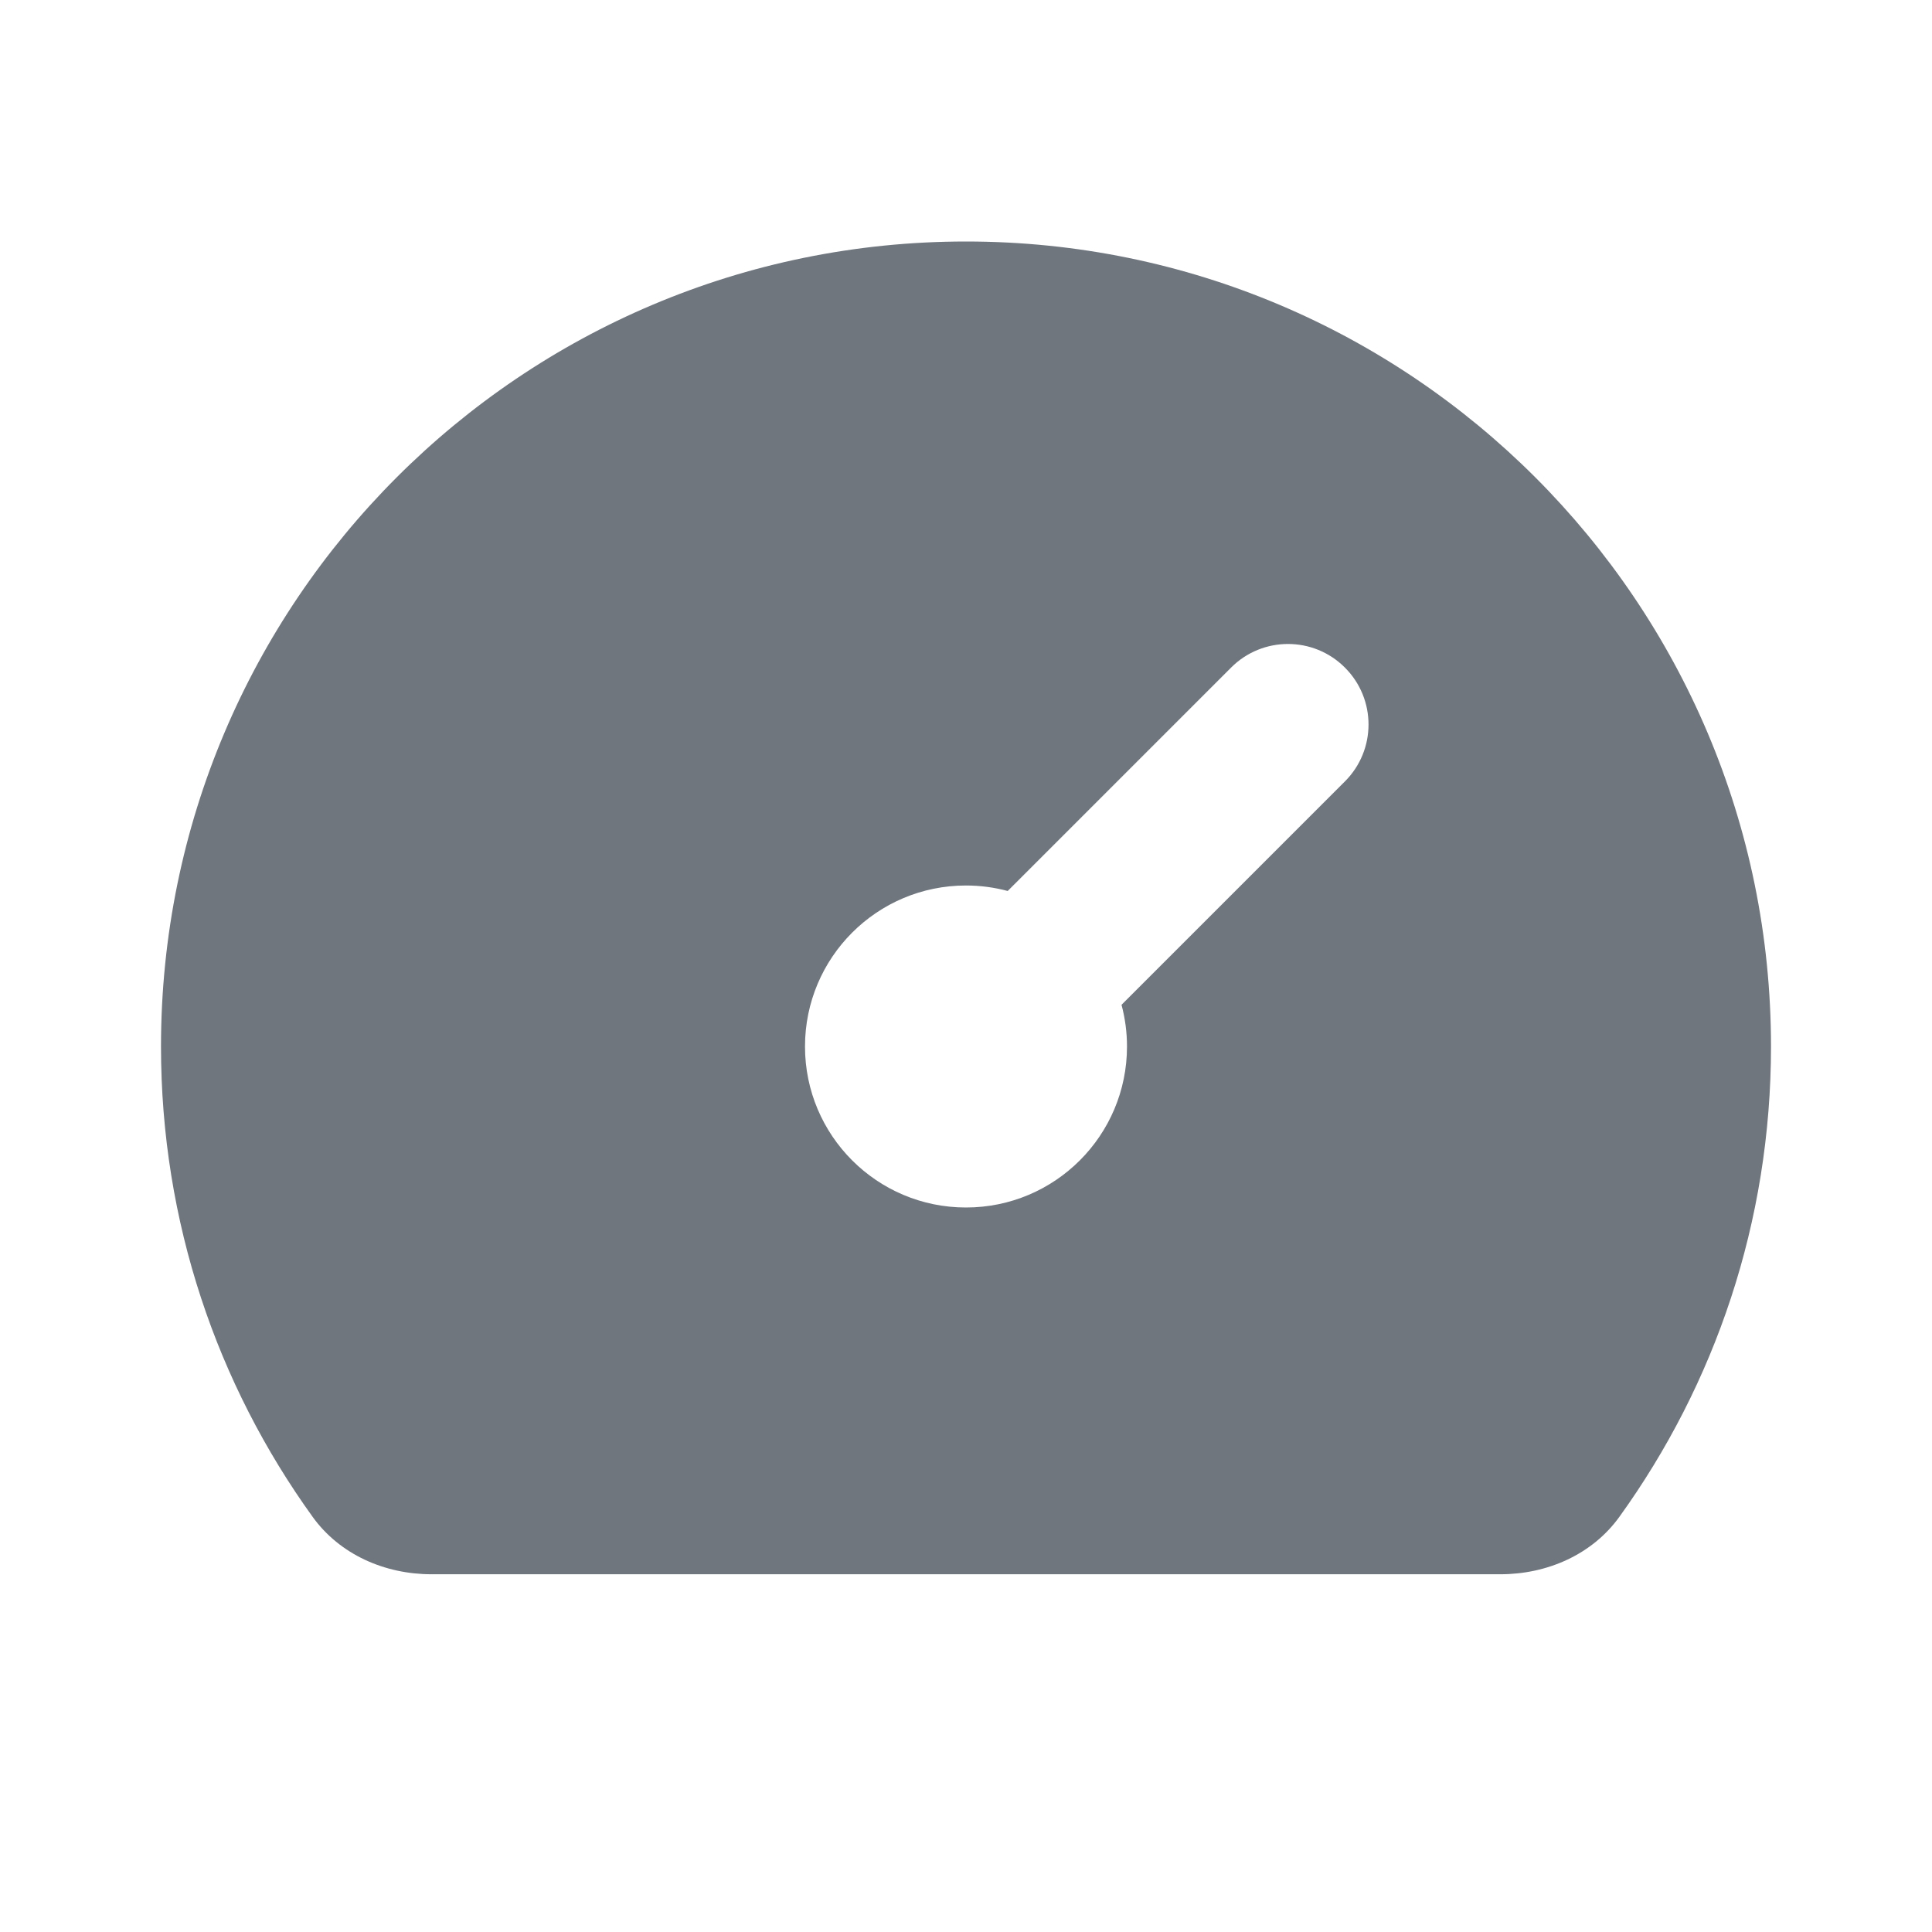
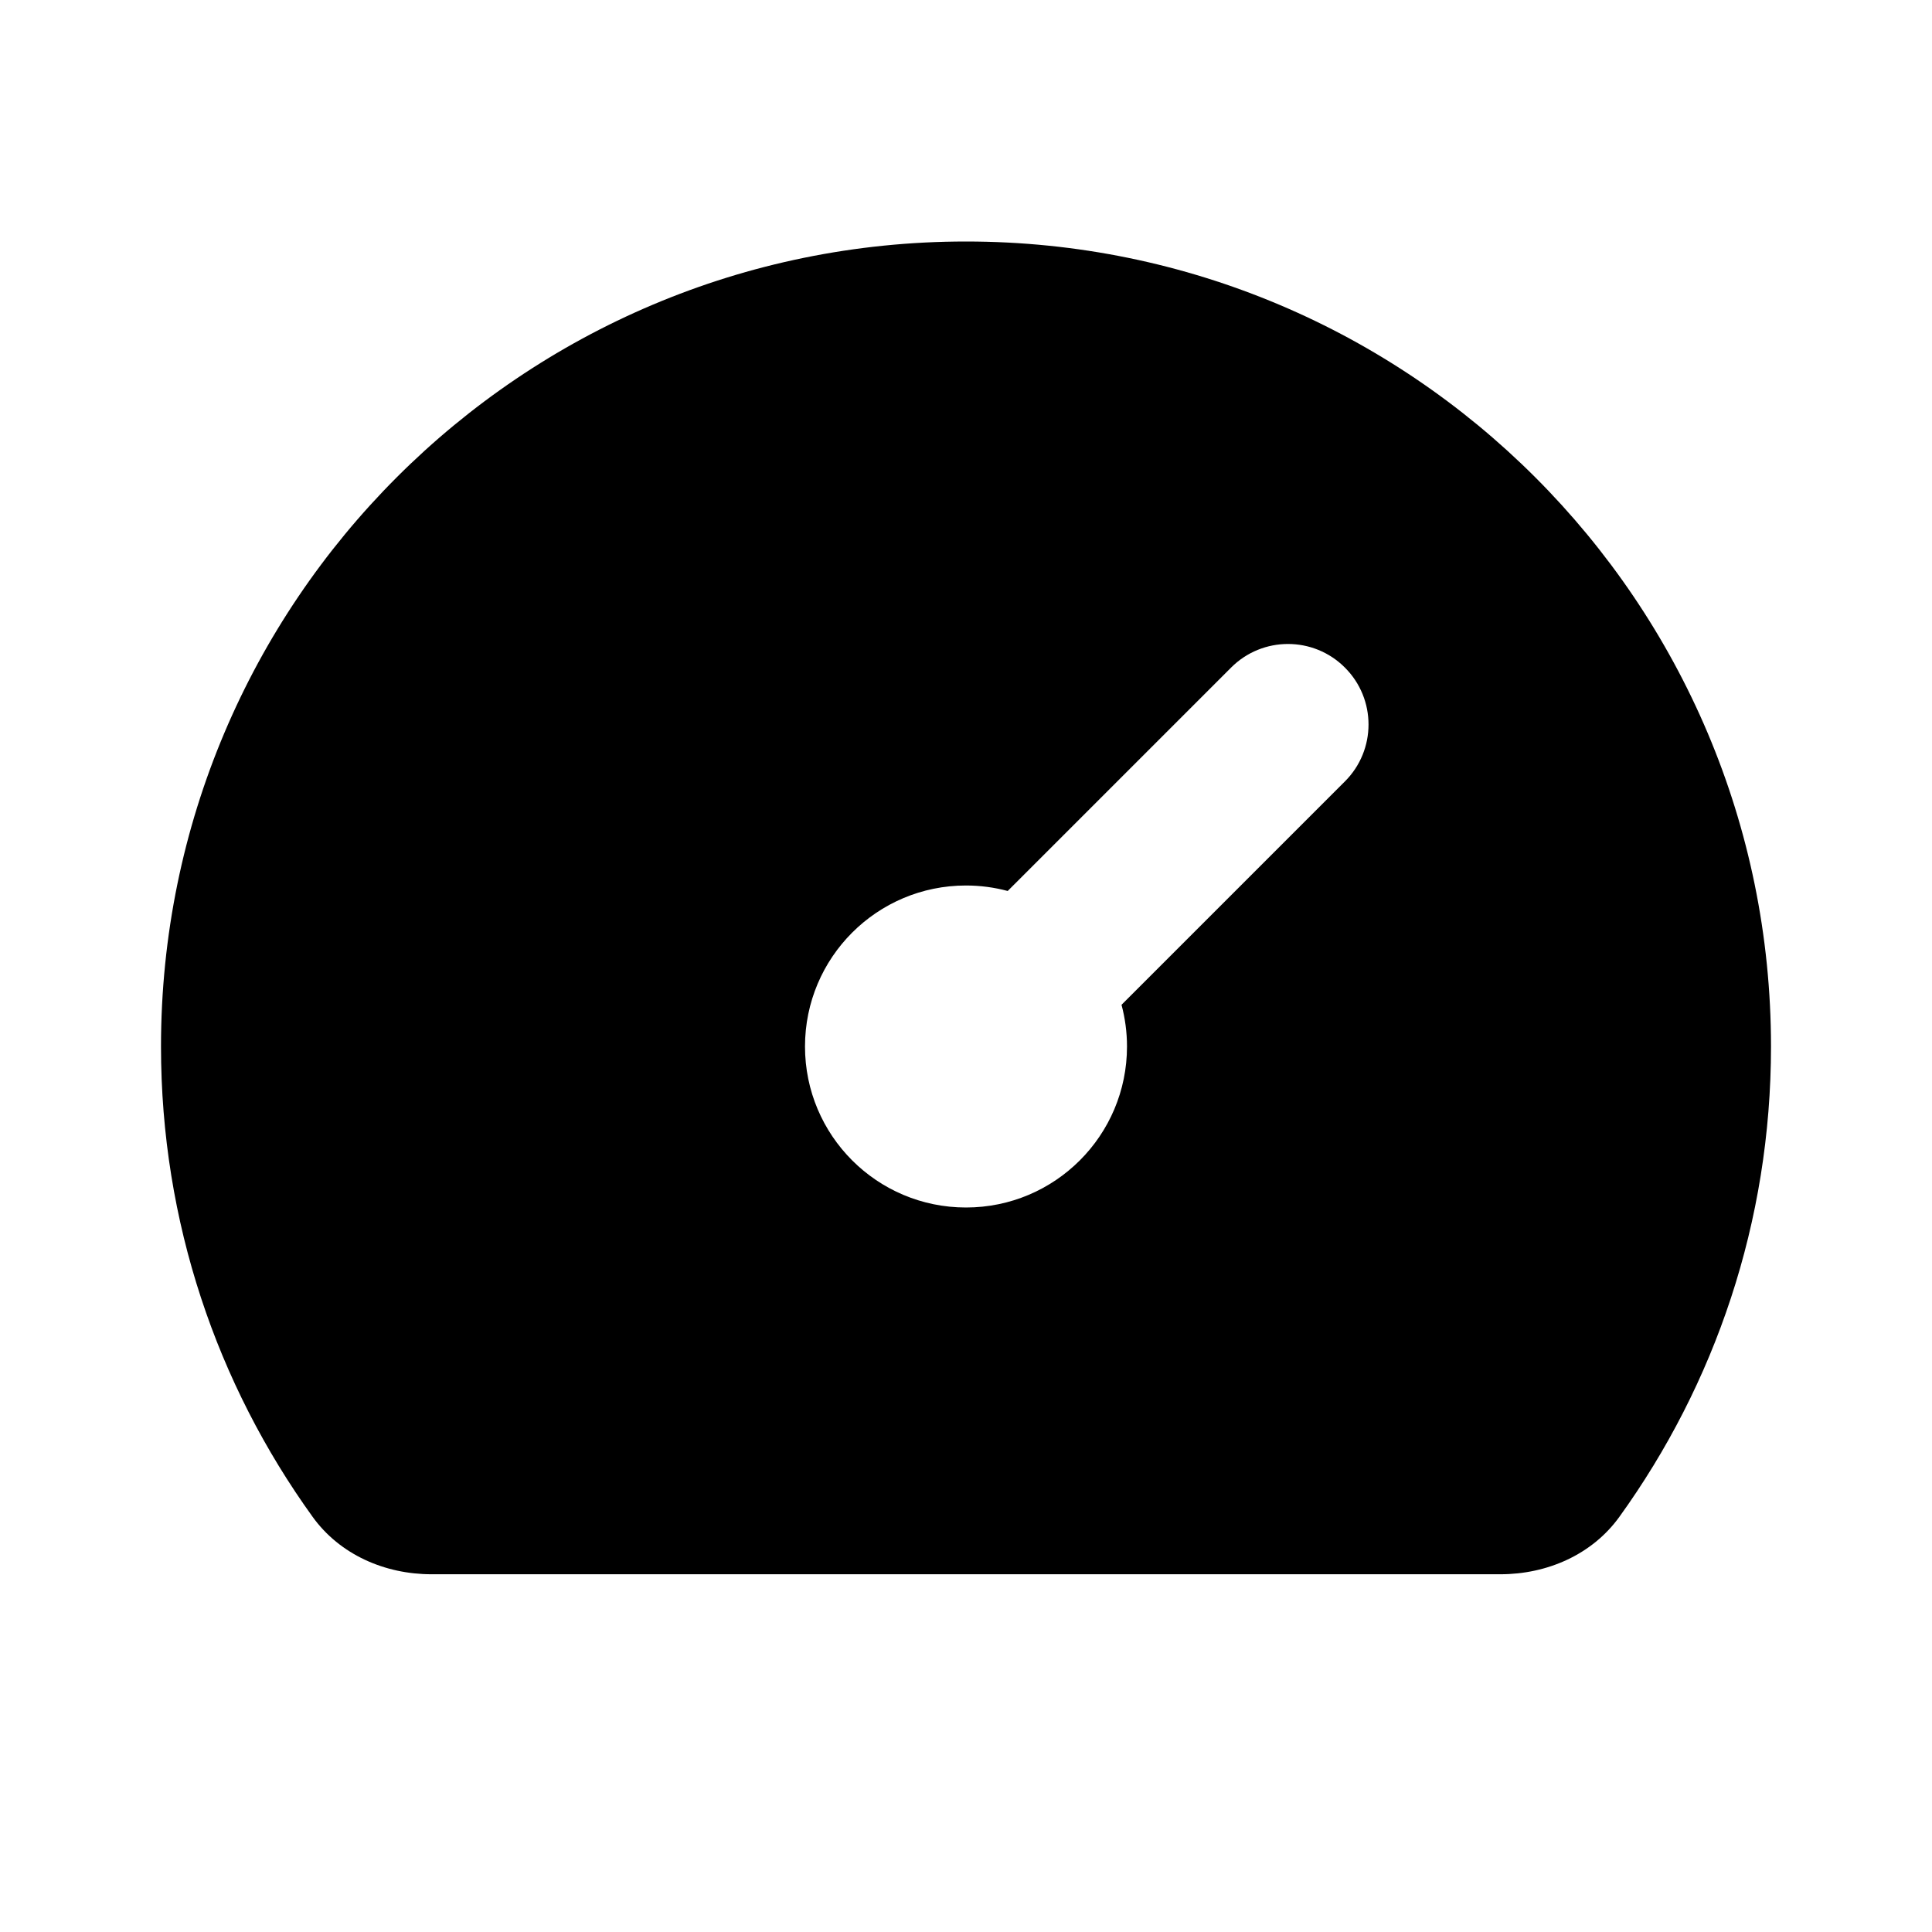
- <svg xmlns="http://www.w3.org/2000/svg" width="24" height="24" color="#6F767E" viewBox="16 16 24 24" fill="none">
+ <svg xmlns="http://www.w3.org/2000/svg" width="24" height="24" viewBox="16 16 24 24" fill="none">
  <path fill-rule="evenodd" clip-rule="evenodd" d="M18 29C18 23.477 22.477 19 28 19C33.523 19 38 23.477 38 29C38 31.181 37.302 33.198 36.117 34.842C35.779 35.312 35.219 35.556 34.639 35.556H21.36C20.781 35.556 20.221 35.312 19.883 34.842C18.698 33.198 18 31.181 18 29ZM32.707 24.293C33.098 24.683 33.098 25.317 32.707 25.707L29.932 28.482C29.976 28.647 30 28.821 30 29C30 30.105 29.105 31 28 31C26.895 31 26 30.105 26 29C26 27.895 26.895 27 28 27C28.179 27 28.353 27.024 28.518 27.068L31.293 24.293C31.683 23.902 32.317 23.902 32.707 24.293Z" fill="currentColor" />
  <path fill-rule="evenodd" clip-rule="evenodd" d="M68 21C63.582 21 60 24.582 60 29C60 31.212 60.897 33.213 62.349 34.662C62.739 35.053 62.74 35.686 62.35 36.077C61.96 36.467 61.327 36.468 60.936 36.078C59.123 34.269 58 31.765 58 29C58 23.477 62.477 19 68 19C73.523 19 78 23.477 78 29C78 31.761 76.88 34.263 75.071 36.071C74.68 36.462 74.047 36.462 73.657 36.071C73.266 35.681 73.266 35.047 73.657 34.657C75.106 33.208 76 31.209 76 29C76 24.582 72.418 21 68 21Z" fill="currentColor" />
  <path fill-rule="evenodd" clip-rule="evenodd" d="M72.707 25.707C73.098 25.317 73.098 24.683 72.707 24.293C72.317 23.902 71.683 23.902 71.293 24.293L69.293 26.292C68.902 26.105 68.463 26 68 26C66.343 26 65 27.343 65 29C65 30.657 66.343 32 68 32C69.657 32 71 30.657 71 29C71 28.537 70.895 28.098 70.708 27.707L72.707 25.707ZM67 29C67 28.448 67.448 28 68 28C68.552 28 69 28.448 69 29C69 29.552 68.552 30 68 30C67.448 30 67 29.552 67 29Z" fill="currentColor" />
</svg>
